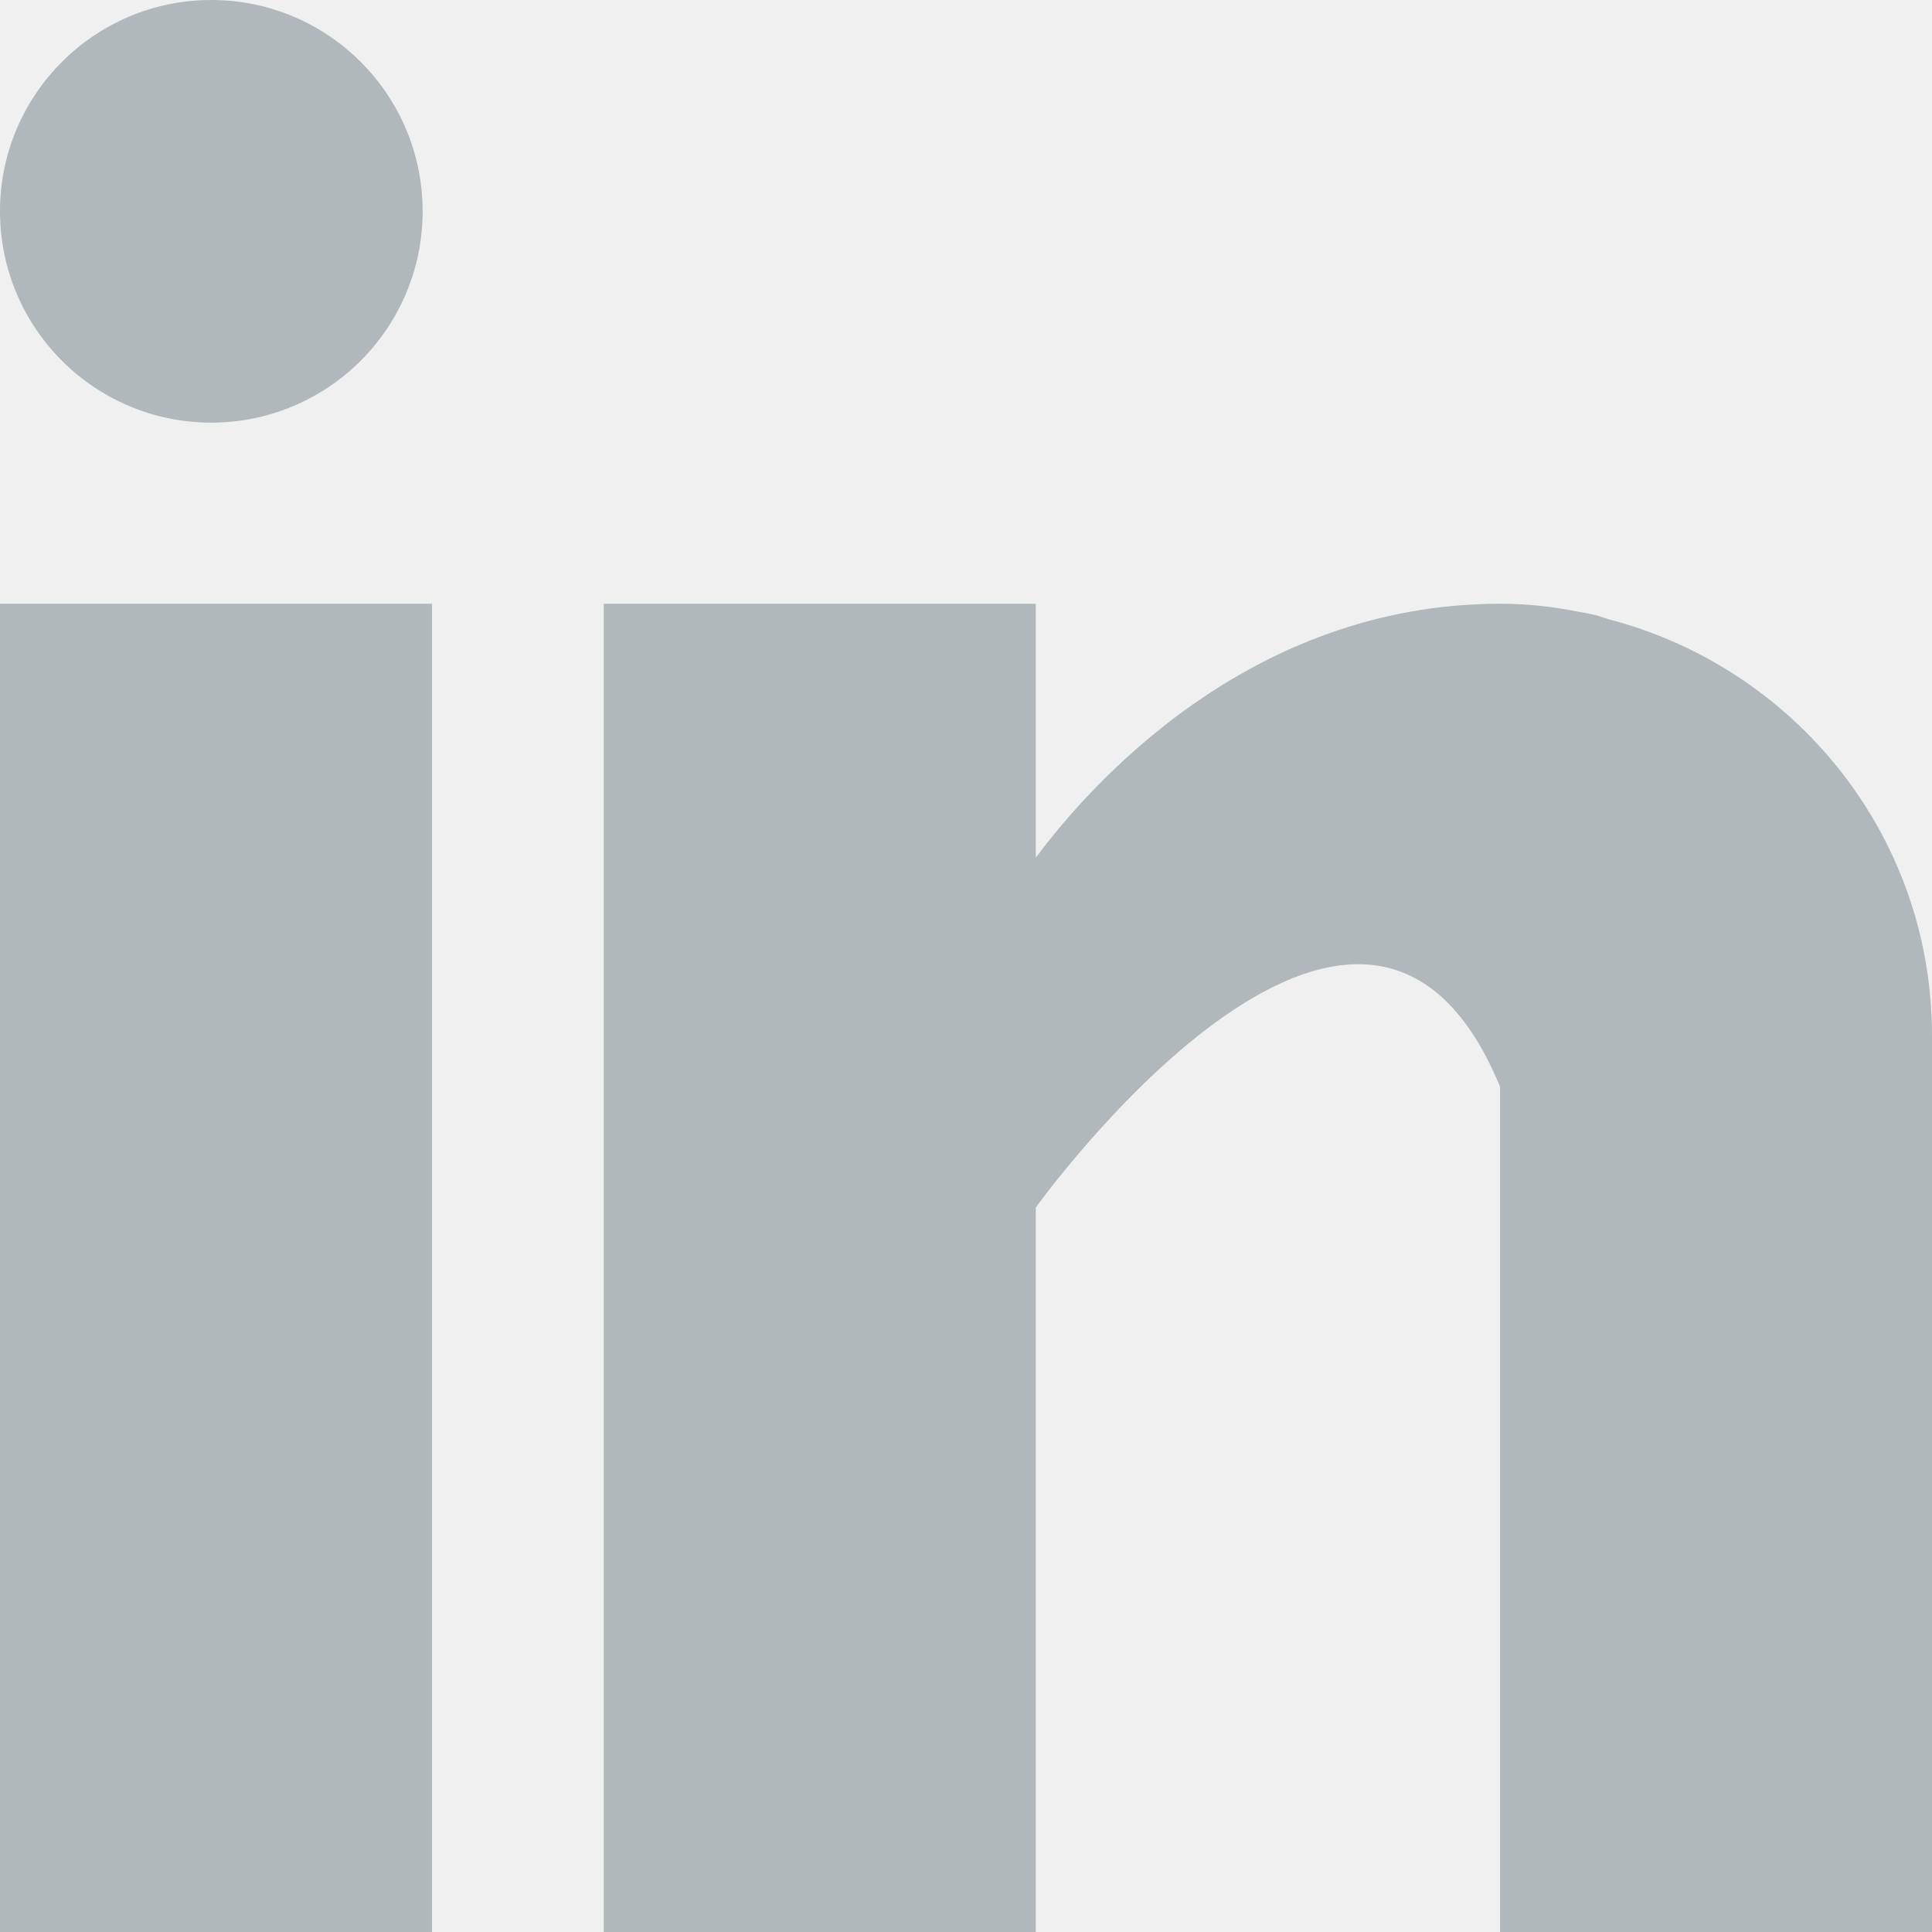
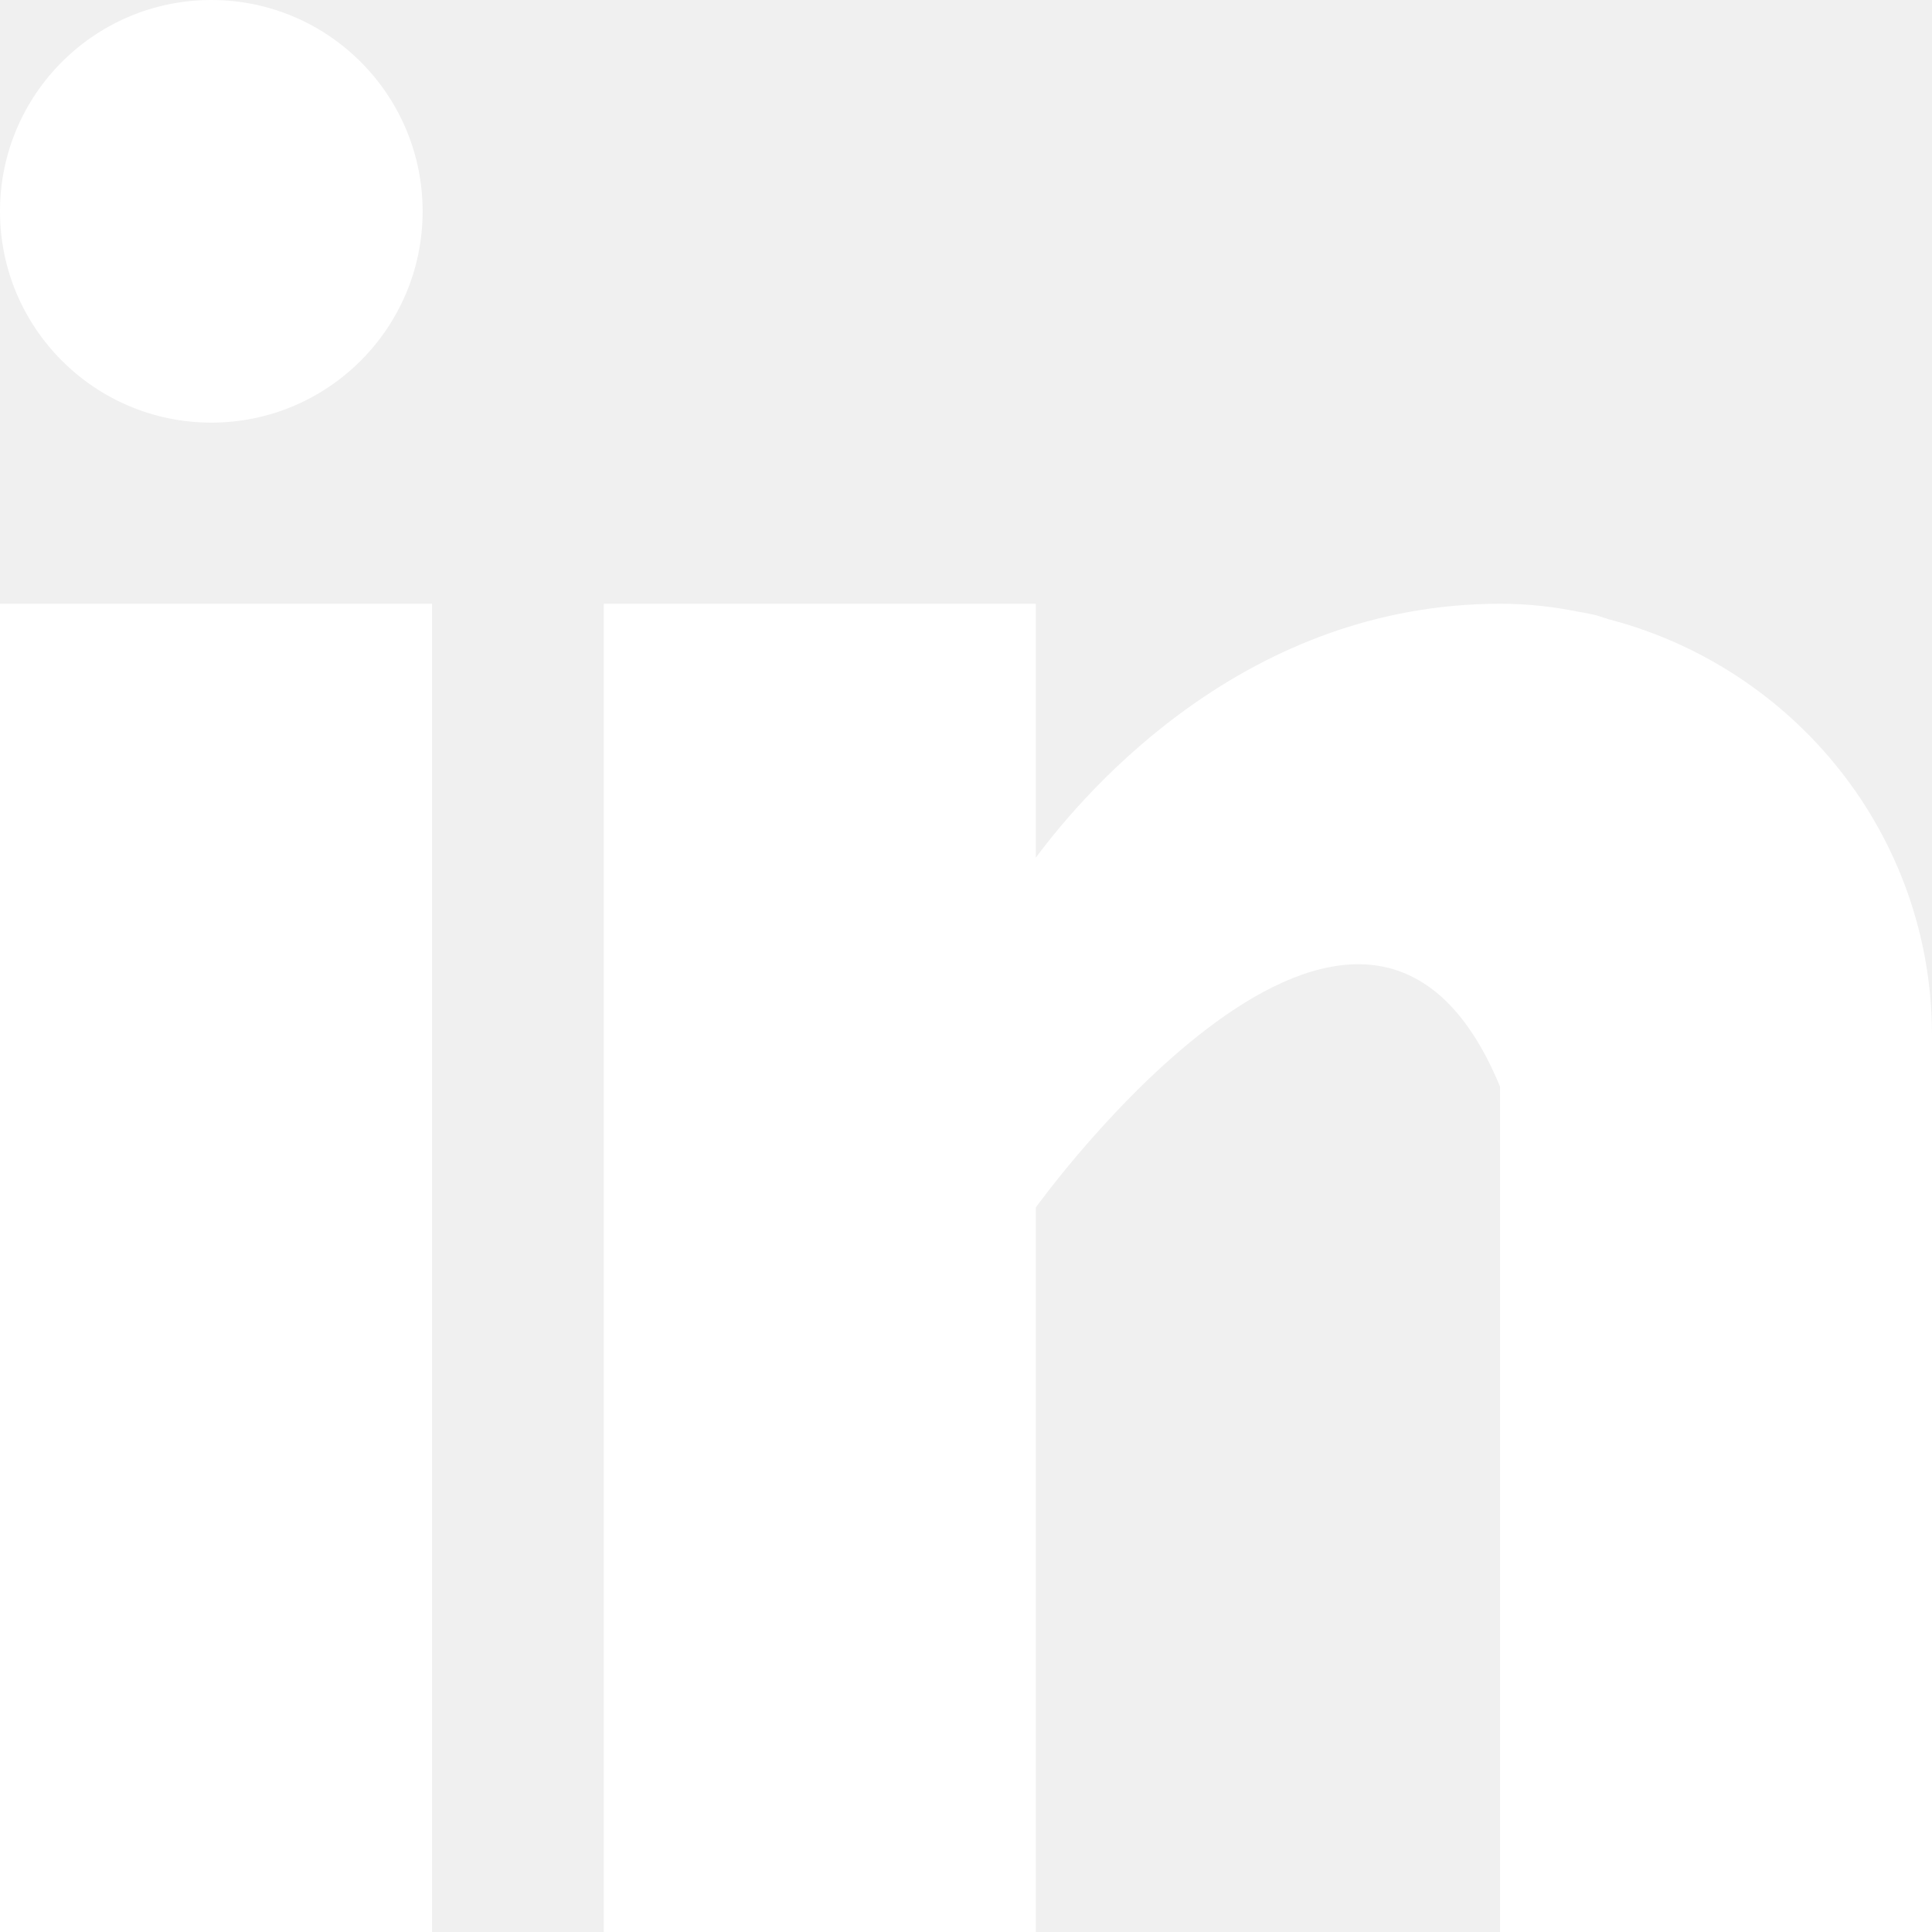
<svg xmlns="http://www.w3.org/2000/svg" width="16" height="16" viewBox="0 0 16 16" fill="none">
-   <path fill-rule="evenodd" clip-rule="evenodd" d="M3.5 1.75C3.5 2.716 2.716 3.5 1.75 3.5C0.784 3.5 0 2.716 0 1.75C0 0.784 0.784 0 1.75 0C2.716 0 3.5 0.784 3.5 1.75ZM0 5H3.578V16H0V5ZM13.3 5.121C13.295 5.12 13.291 5.118 13.286 5.117C13.262 5.109 13.237 5.1 13.21 5.093C13.162 5.082 13.114 5.073 13.065 5.065C12.875 5.027 12.667 5 12.423 5C10.337 5 9.014 6.517 8.578 7.103V5H5V16H8.578V10C8.578 10 11.282 6.234 12.423 9V16H16V8.577C16 6.915 14.861 5.53 13.324 5.129C13.316 5.126 13.308 5.124 13.3 5.121Z" fill="#B0B8BC" />
+   <path fill-rule="evenodd" clip-rule="evenodd" d="M3.5 1.75C3.5 2.716 2.716 3.5 1.75 3.5C0.784 3.5 0 2.716 0 1.75C0 0.784 0.784 0 1.75 0C2.716 0 3.5 0.784 3.5 1.75ZM0 5H3.578V16H0V5ZM13.3 5.121C13.295 5.12 13.291 5.118 13.286 5.117C13.262 5.109 13.237 5.1 13.21 5.093C13.162 5.082 13.114 5.073 13.065 5.065C12.875 5.027 12.667 5 12.423 5C10.337 5 9.014 6.517 8.578 7.103V5H5V16H8.578V10C8.578 10 11.282 6.234 12.423 9V16H16V8.577C16 6.915 14.861 5.53 13.324 5.129C13.316 5.126 13.308 5.124 13.3 5.121Z" fill="#FFFFFF" />
</svg>
